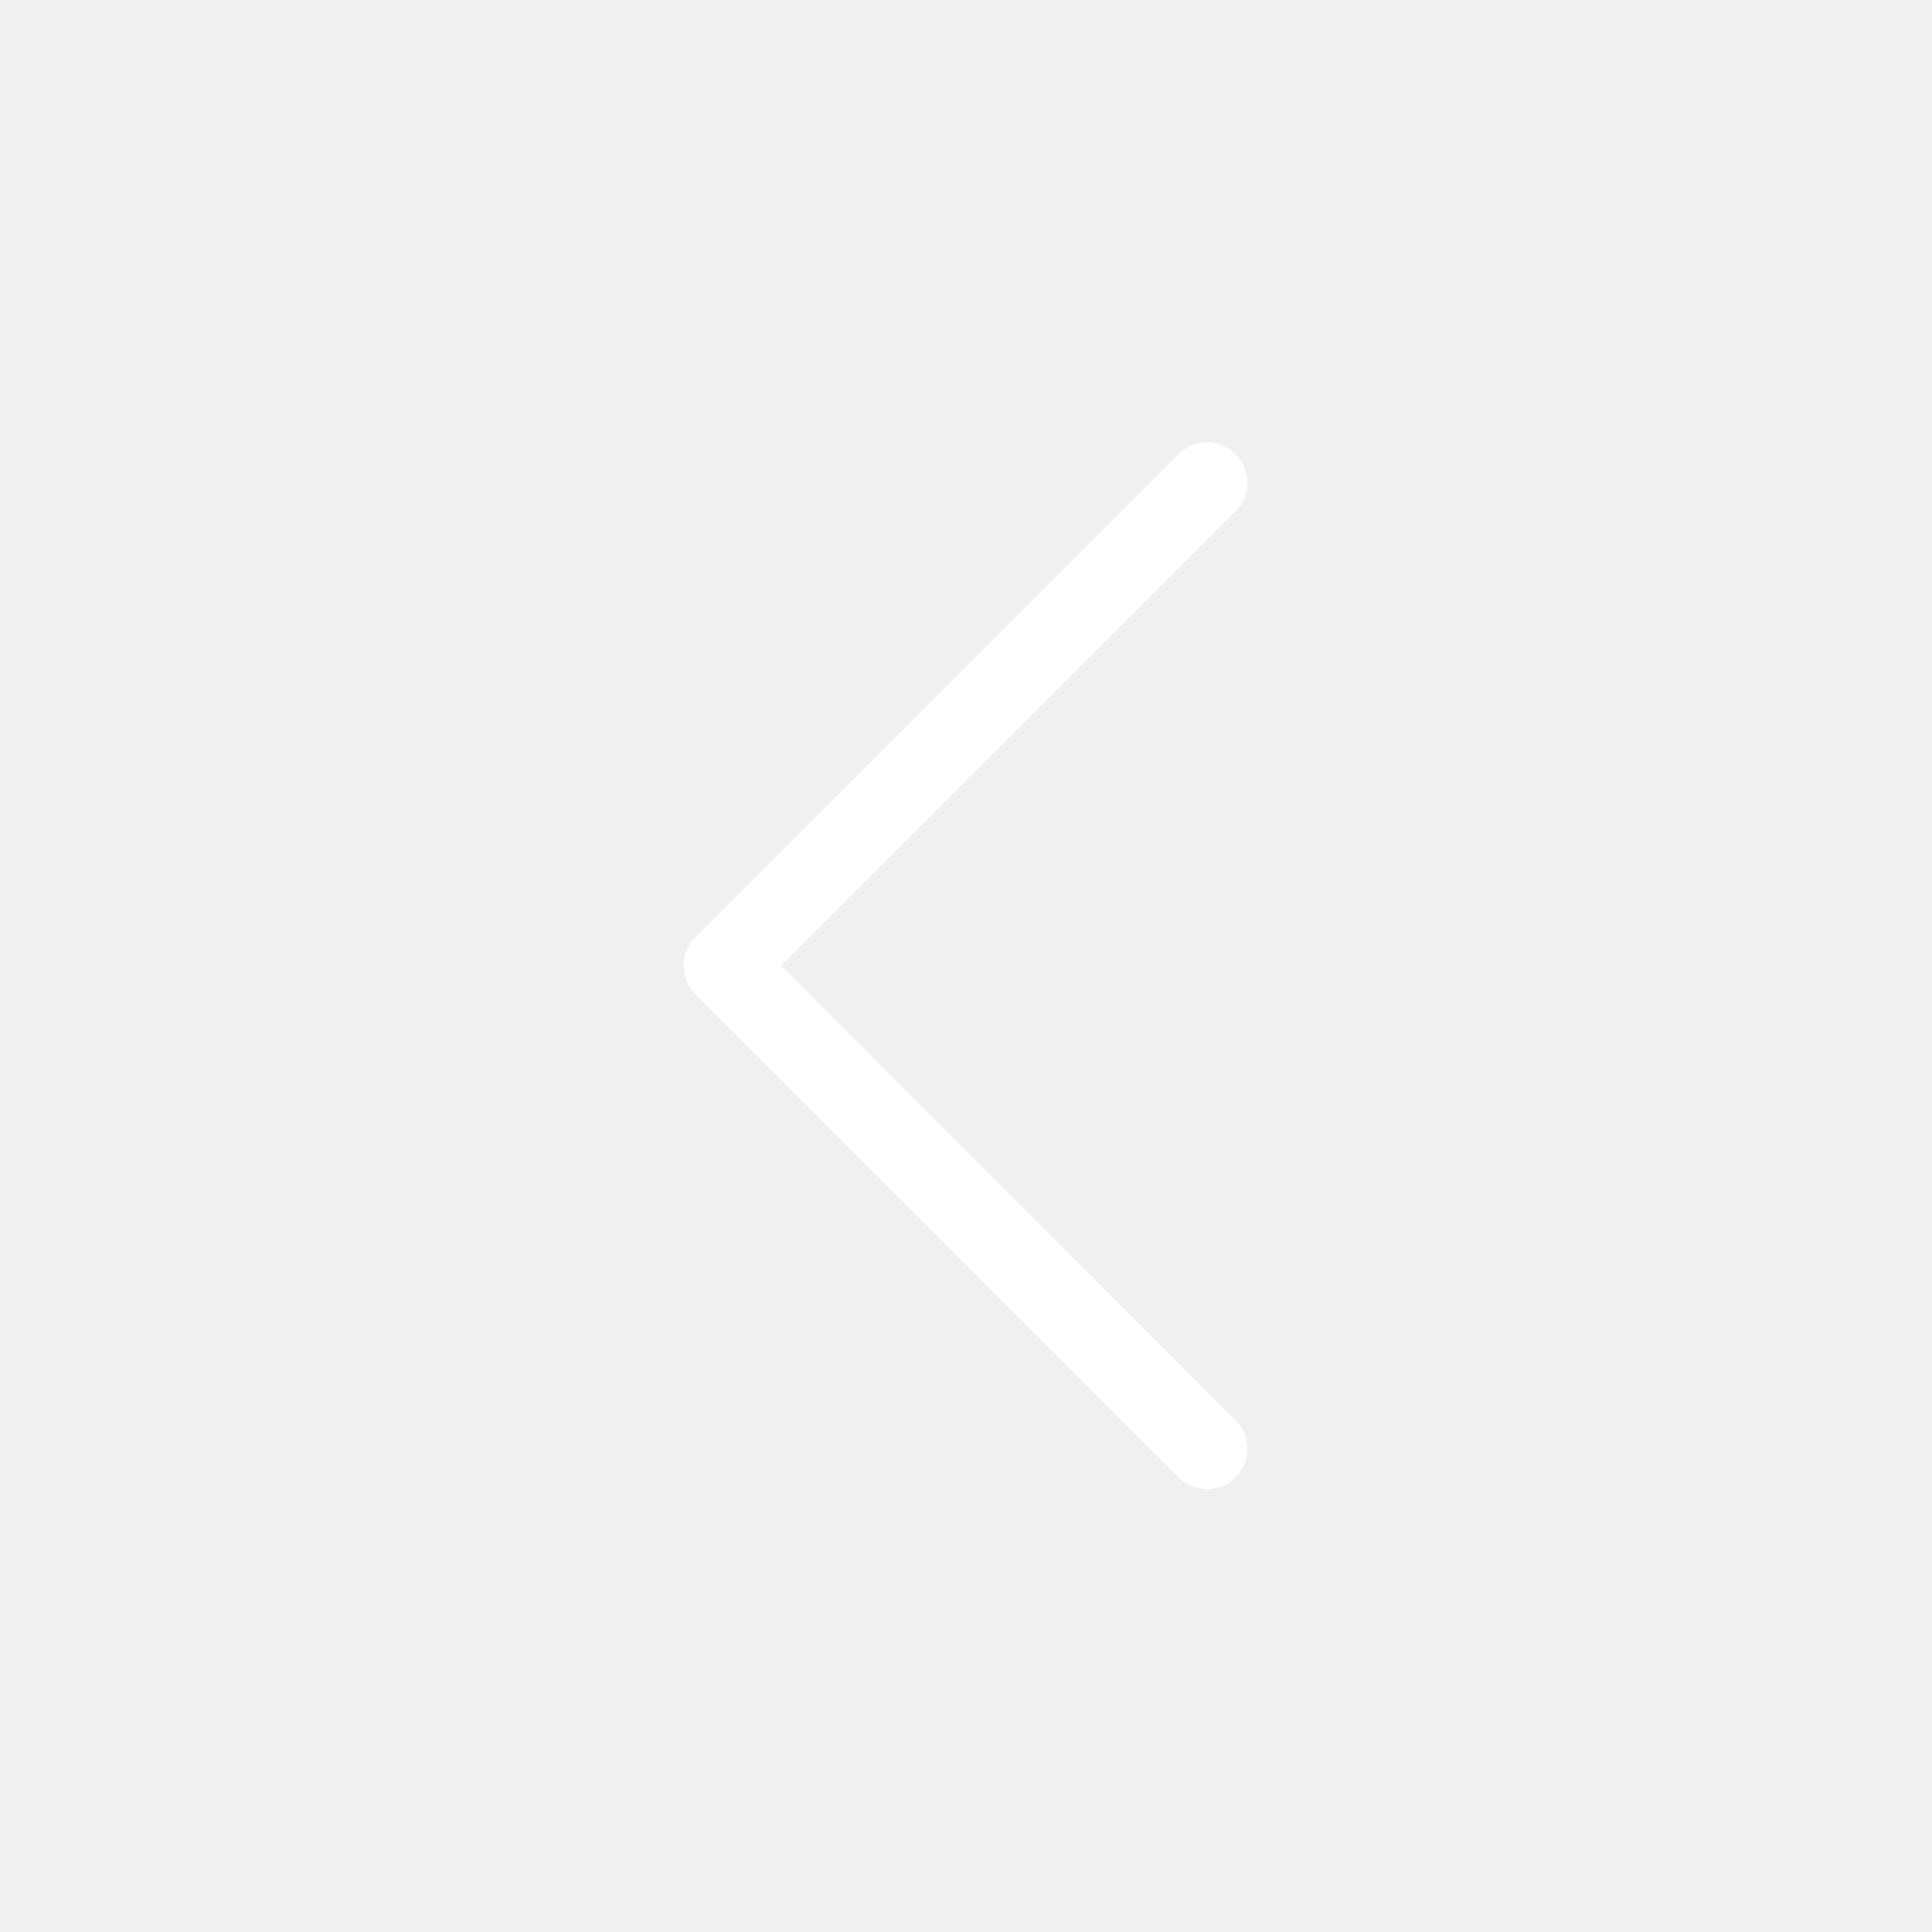
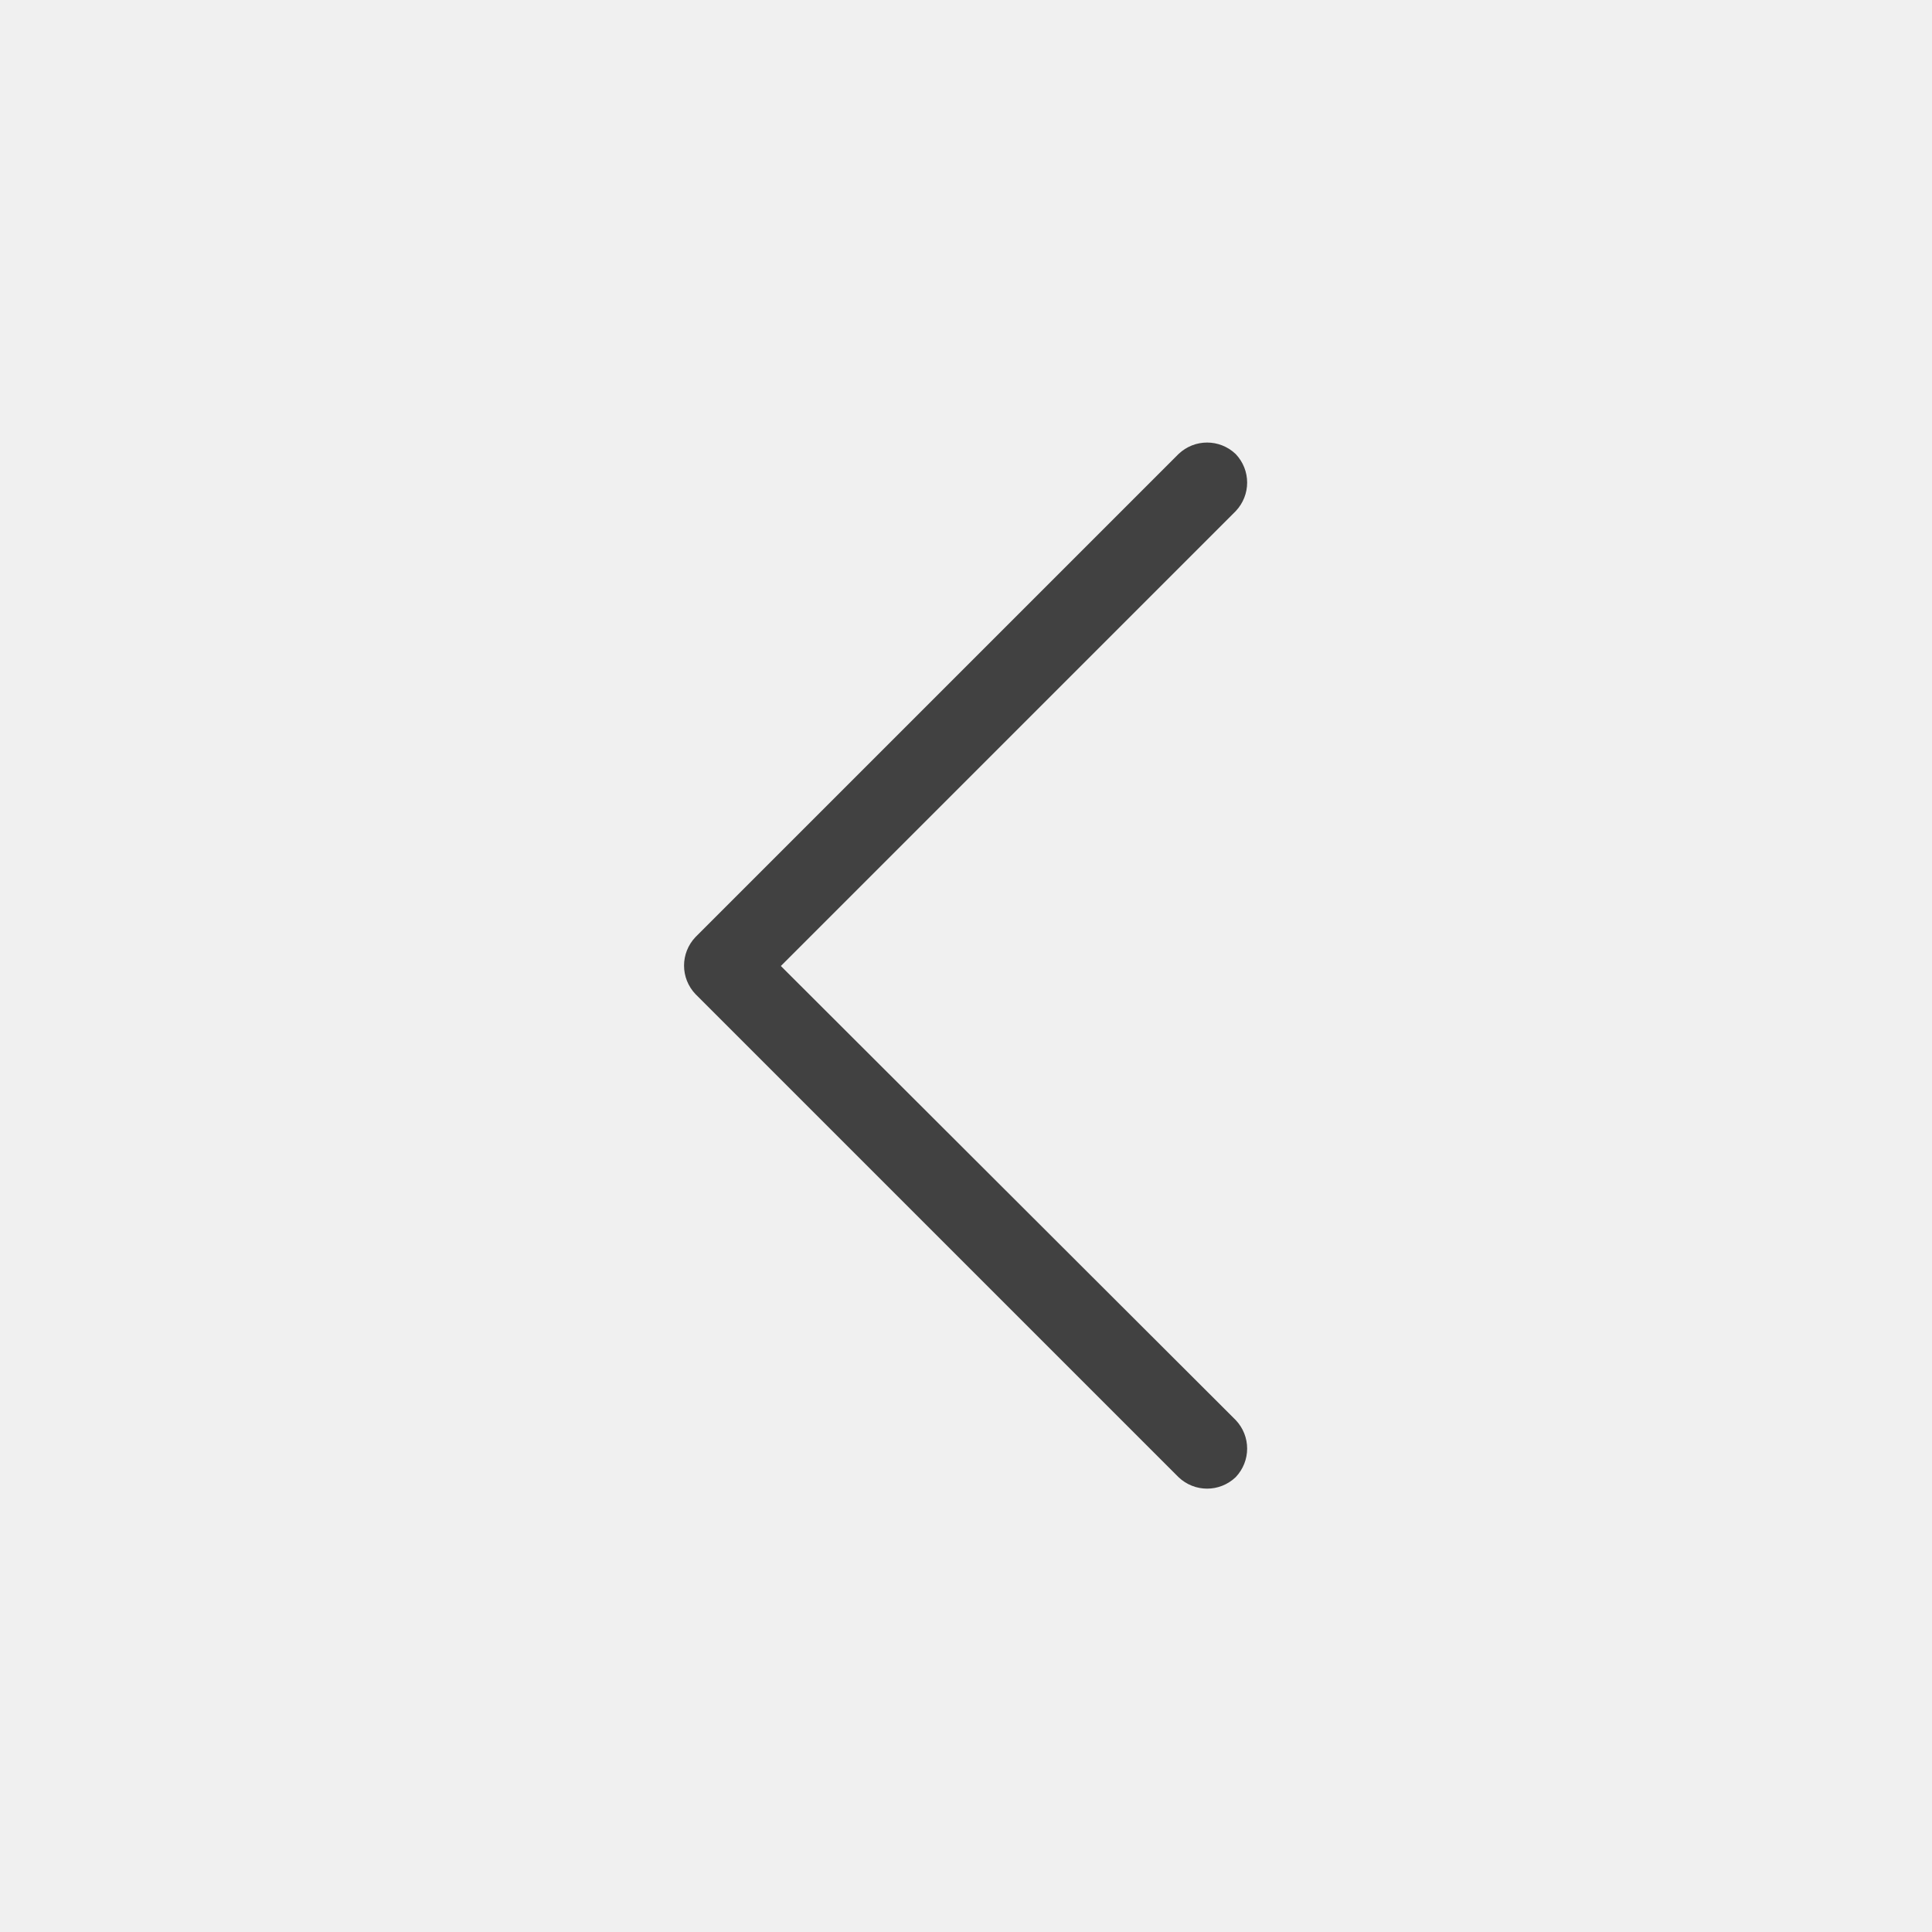
- <svg xmlns="http://www.w3.org/2000/svg" width="32" height="32" viewBox="0 0 32 32" fill="none">
+ <svg xmlns="http://www.w3.org/2000/svg" width="24" height="24" viewBox="0 0 24 24" fill="none">
  <defs />
-   <rect id="feather-icon / chevron-left" rx="0" width="31" height="31" transform="translate(0.5 0.5)" fill="#FFFFFF" fill-opacity="0" />
-   <path id="Shape (Stroke)" d="M20.46 7.52C20.73 7.78 20.73 8.21 20.46 8.47L12.94 15.99L20.46 23.52C20.73 23.78 20.73 24.21 20.46 24.47C20.21 24.73 19.78 24.73 19.52 24.47L11.52 16.47C11.26 16.21 11.26 15.78 11.52 15.52L19.52 7.52C19.78 7.26 20.21 7.26 20.46 7.52Z" fill="#FFFFFF" fill-opacity="1" fill-rule="evenodd" />
+   <rect id="feather-icon / chevron-left" rx="0" width="23" height="23" transform="translate(0.5 0.5)" fill="#FFFFFF" fill-opacity="0" />
+   <path id="Shape (Stroke)" d="M15.35 5.64C15.54 5.84 15.54 6.15 15.35 6.35L9.7 12L15.35 17.64C15.54 17.84 15.54 18.15 15.35 18.35C15.15 18.54 14.84 18.54 14.64 18.35L8.64 12.35C8.45 12.15 8.45 11.84 8.64 11.64L14.64 5.64C14.84 5.45 15.15 5.45 15.35 5.64Z" fill="#414141" fill-opacity="1" fill-rule="evenodd" />
</svg>
